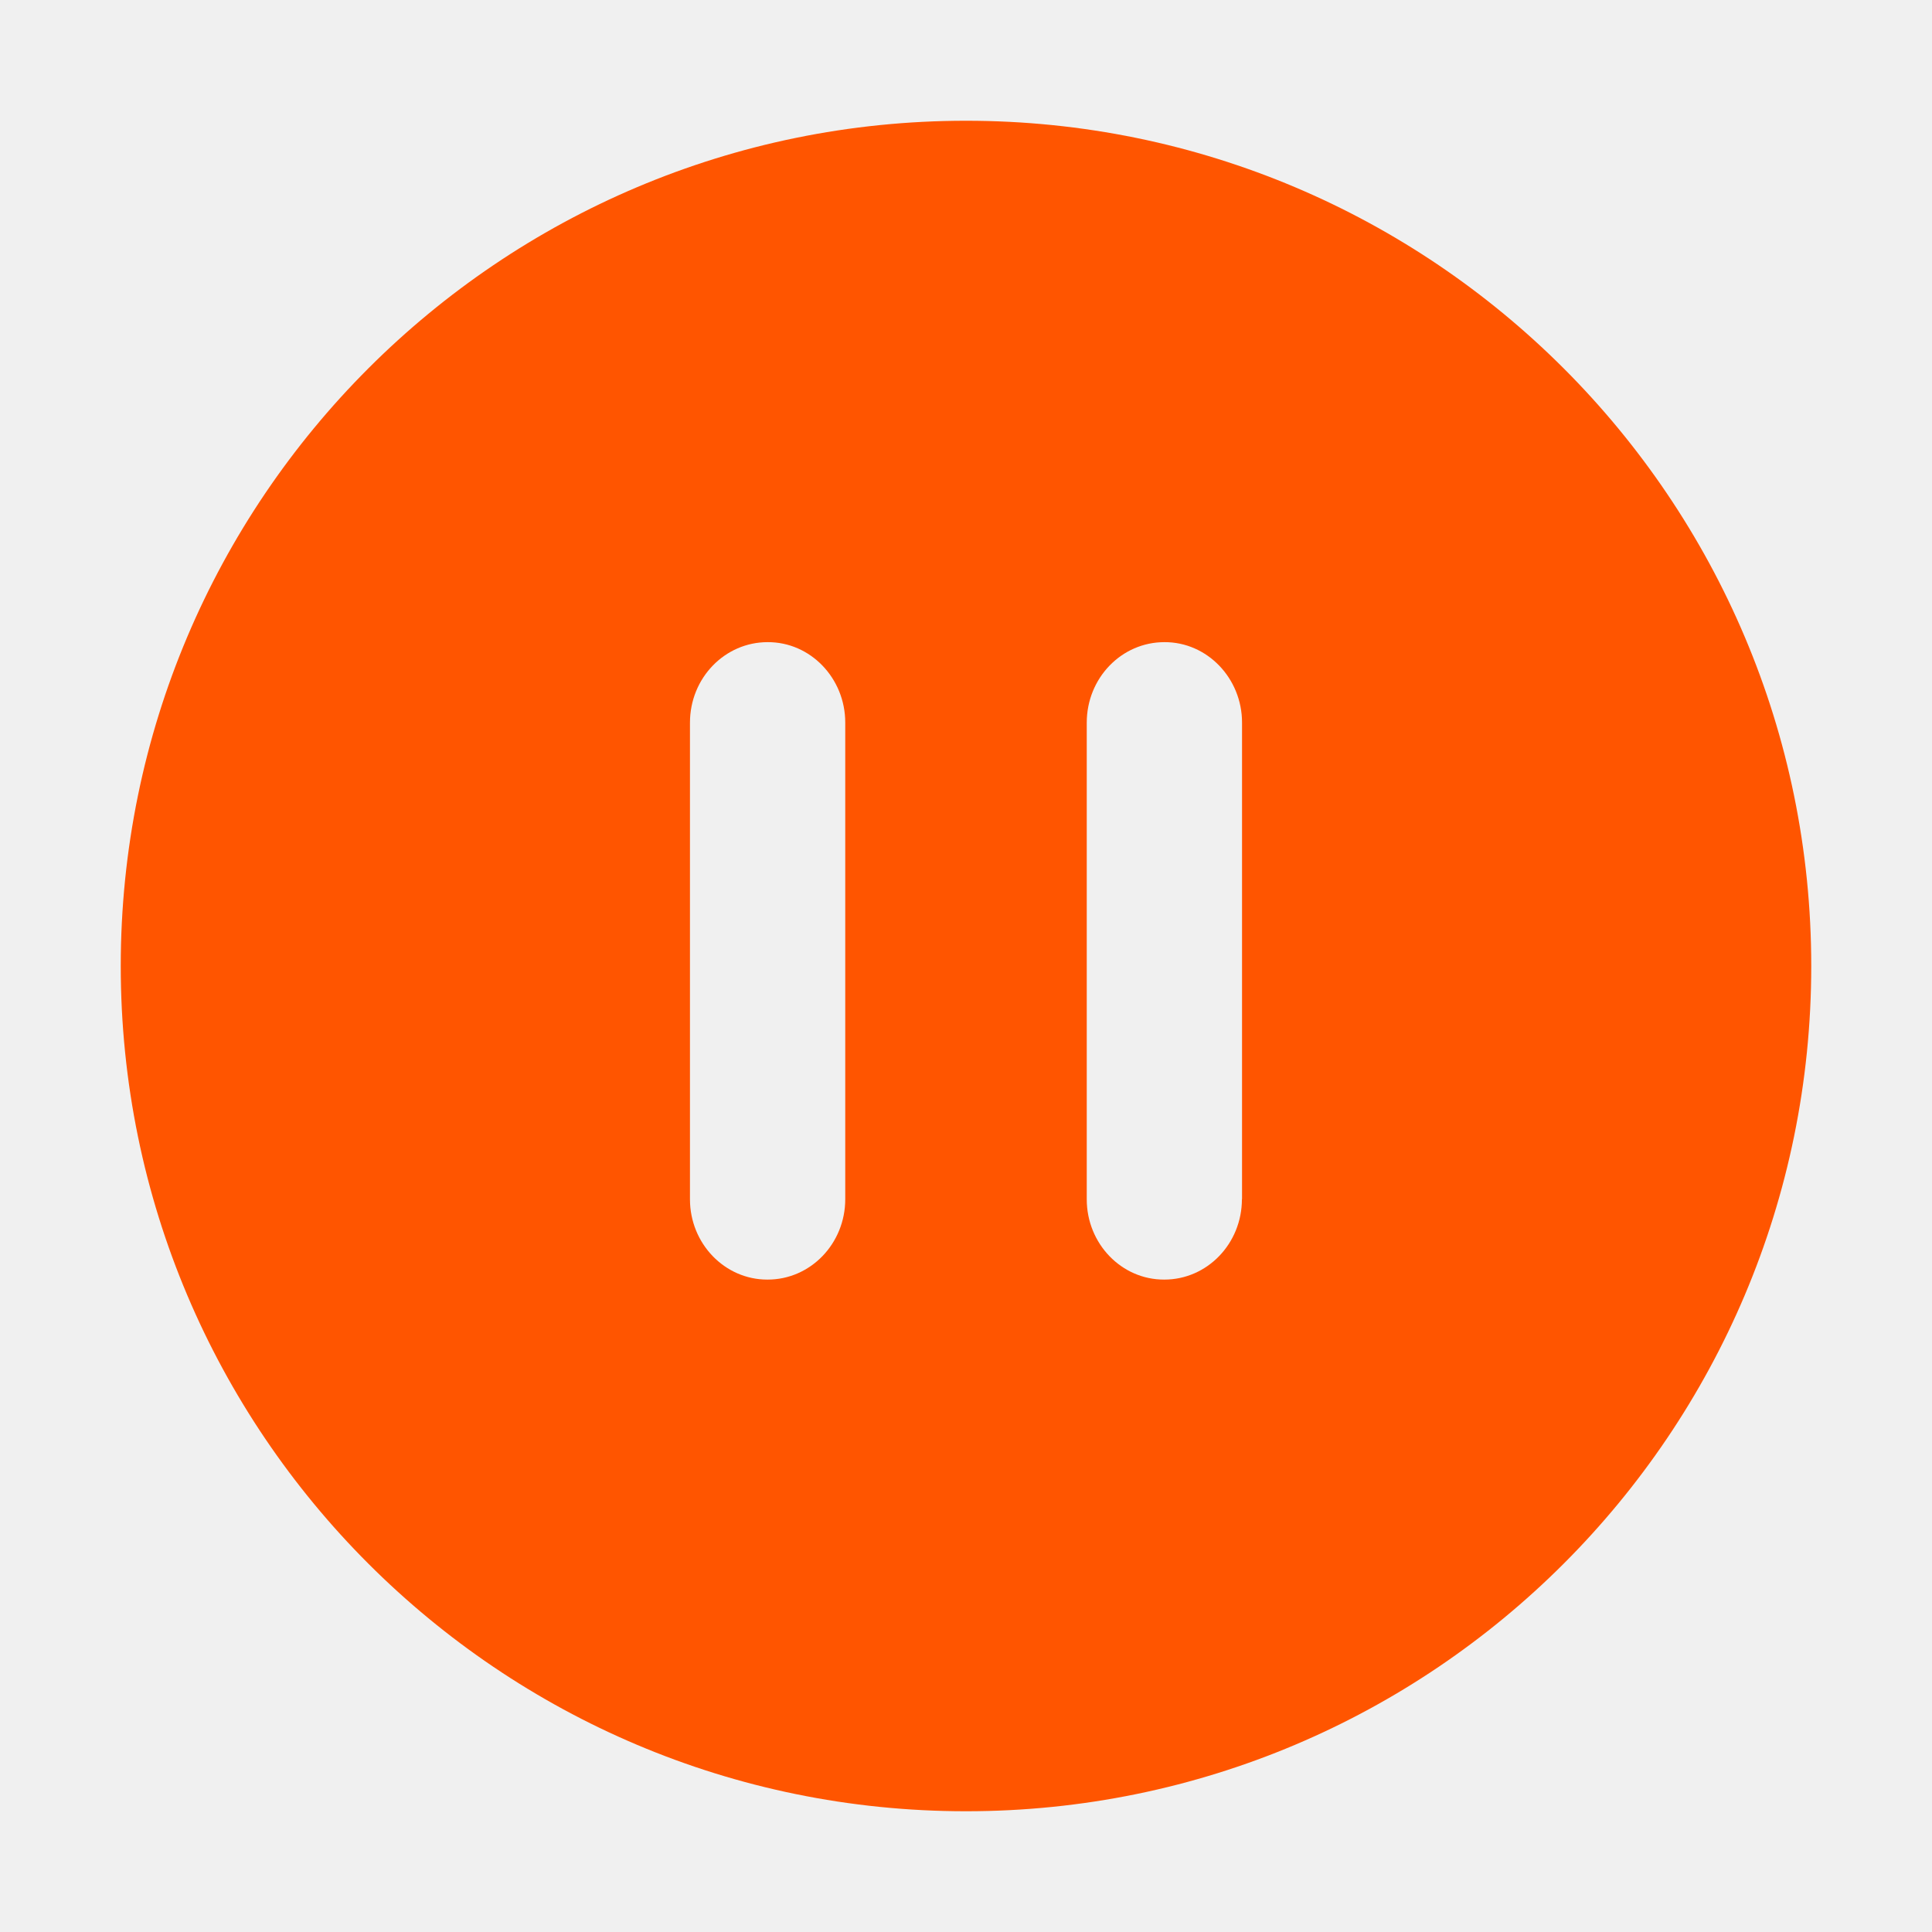
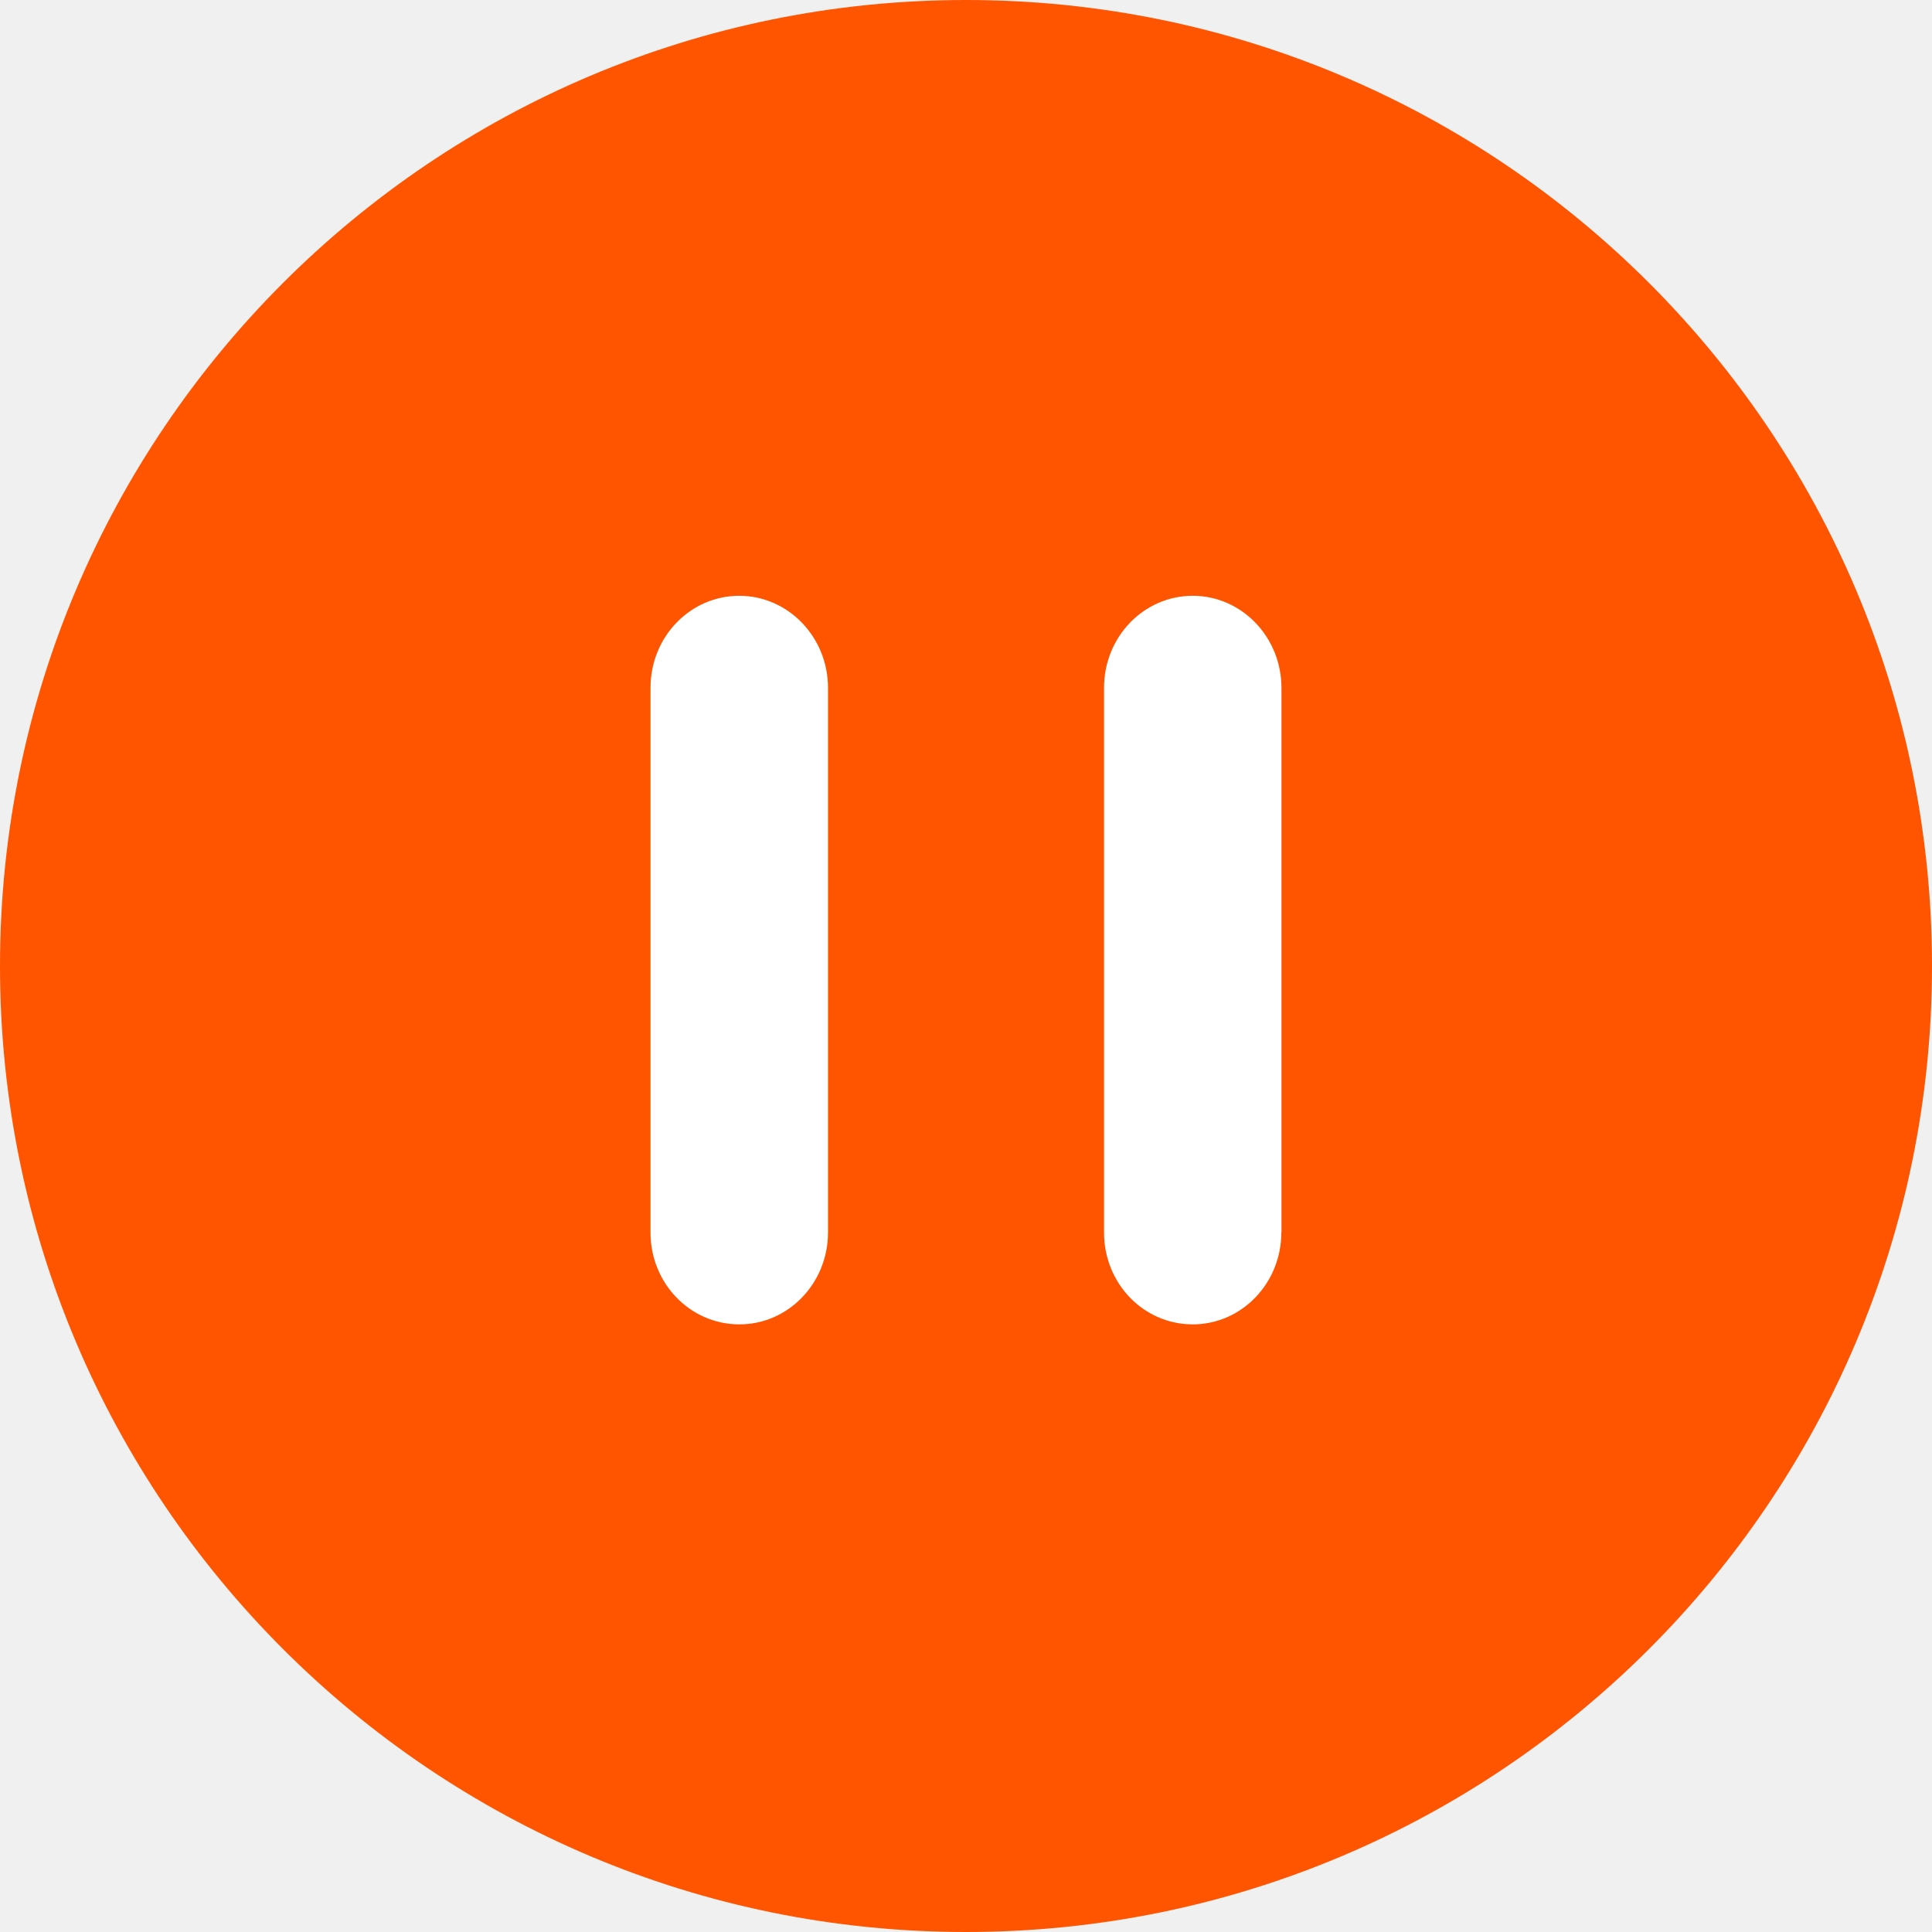
- <svg xmlns="http://www.w3.org/2000/svg" class="svg-icon" style="width: 1em; height: 1em;vertical-align: middle;fill: #ff5500;overflow: hidden;" viewBox="0 0 1024 1024" version="1.1">
-   <path d="M512 64C264.64 64 64 264.64 64 512c0 247.424 200.64 448 448 448 247.424 0 448-200.576 448-448C960 264.64 759.424 64 512 64zM448 635.584c0 23.552-18.432 42.688-41.216 42.624-22.656 0.064-41.088-19.072-41.088-42.56L365.696 383.04c0-23.68 18.432-42.688 41.152-42.688C429.568 340.224 448 359.488 448 382.976L448 635.584zM658.24 635.584c0 23.552-18.432 42.688-41.216 42.624C594.368 678.272 576 659.136 576 635.648L576 383.04c0-23.68 18.432-42.688 41.152-42.688 22.656-0.128 41.152 19.136 41.152 42.624L658.304 635.584z" />
+ <svg xmlns="http://www.w3.org/2000/svg" viewBox="0 0 896 896">
+   <defs>
+     <style>.cls-1{fill:#fff;stroke:#000;stroke-miterlimit:10;}.cls-2{fill:#f50;}</style>
+   </defs>
+   <g id="圖層_2" data-name="圖層 2">
+     <g id="圖層_1-2" data-name="圖層 1">
+       <rect class="cls-1" x="211" y="200.89" width="457" height="510" />
+       <path class="cls-2" d="M448,0C200.64,0,0,200.64,0,448S200.64,896,448,896,896,695.42,896,448,695.42,0,448,0ZM384,571.58c0,23.55-18.43,42.69-41.22,42.62s-41.09-19.07-41.09-42.56V319c0-23.68,18.43-42.69,41.15-42.69S384,295.49,384,319Zm210.24,0c0,23.55-18.43,42.69-41.22,42.62s-41-19.07-41-42.56V319c0-23.68,18.43-42.69,41.15-42.69S594.3,295.49,594.3,319V571.58Z" />
+     </g>
+   </g>
</svg>
